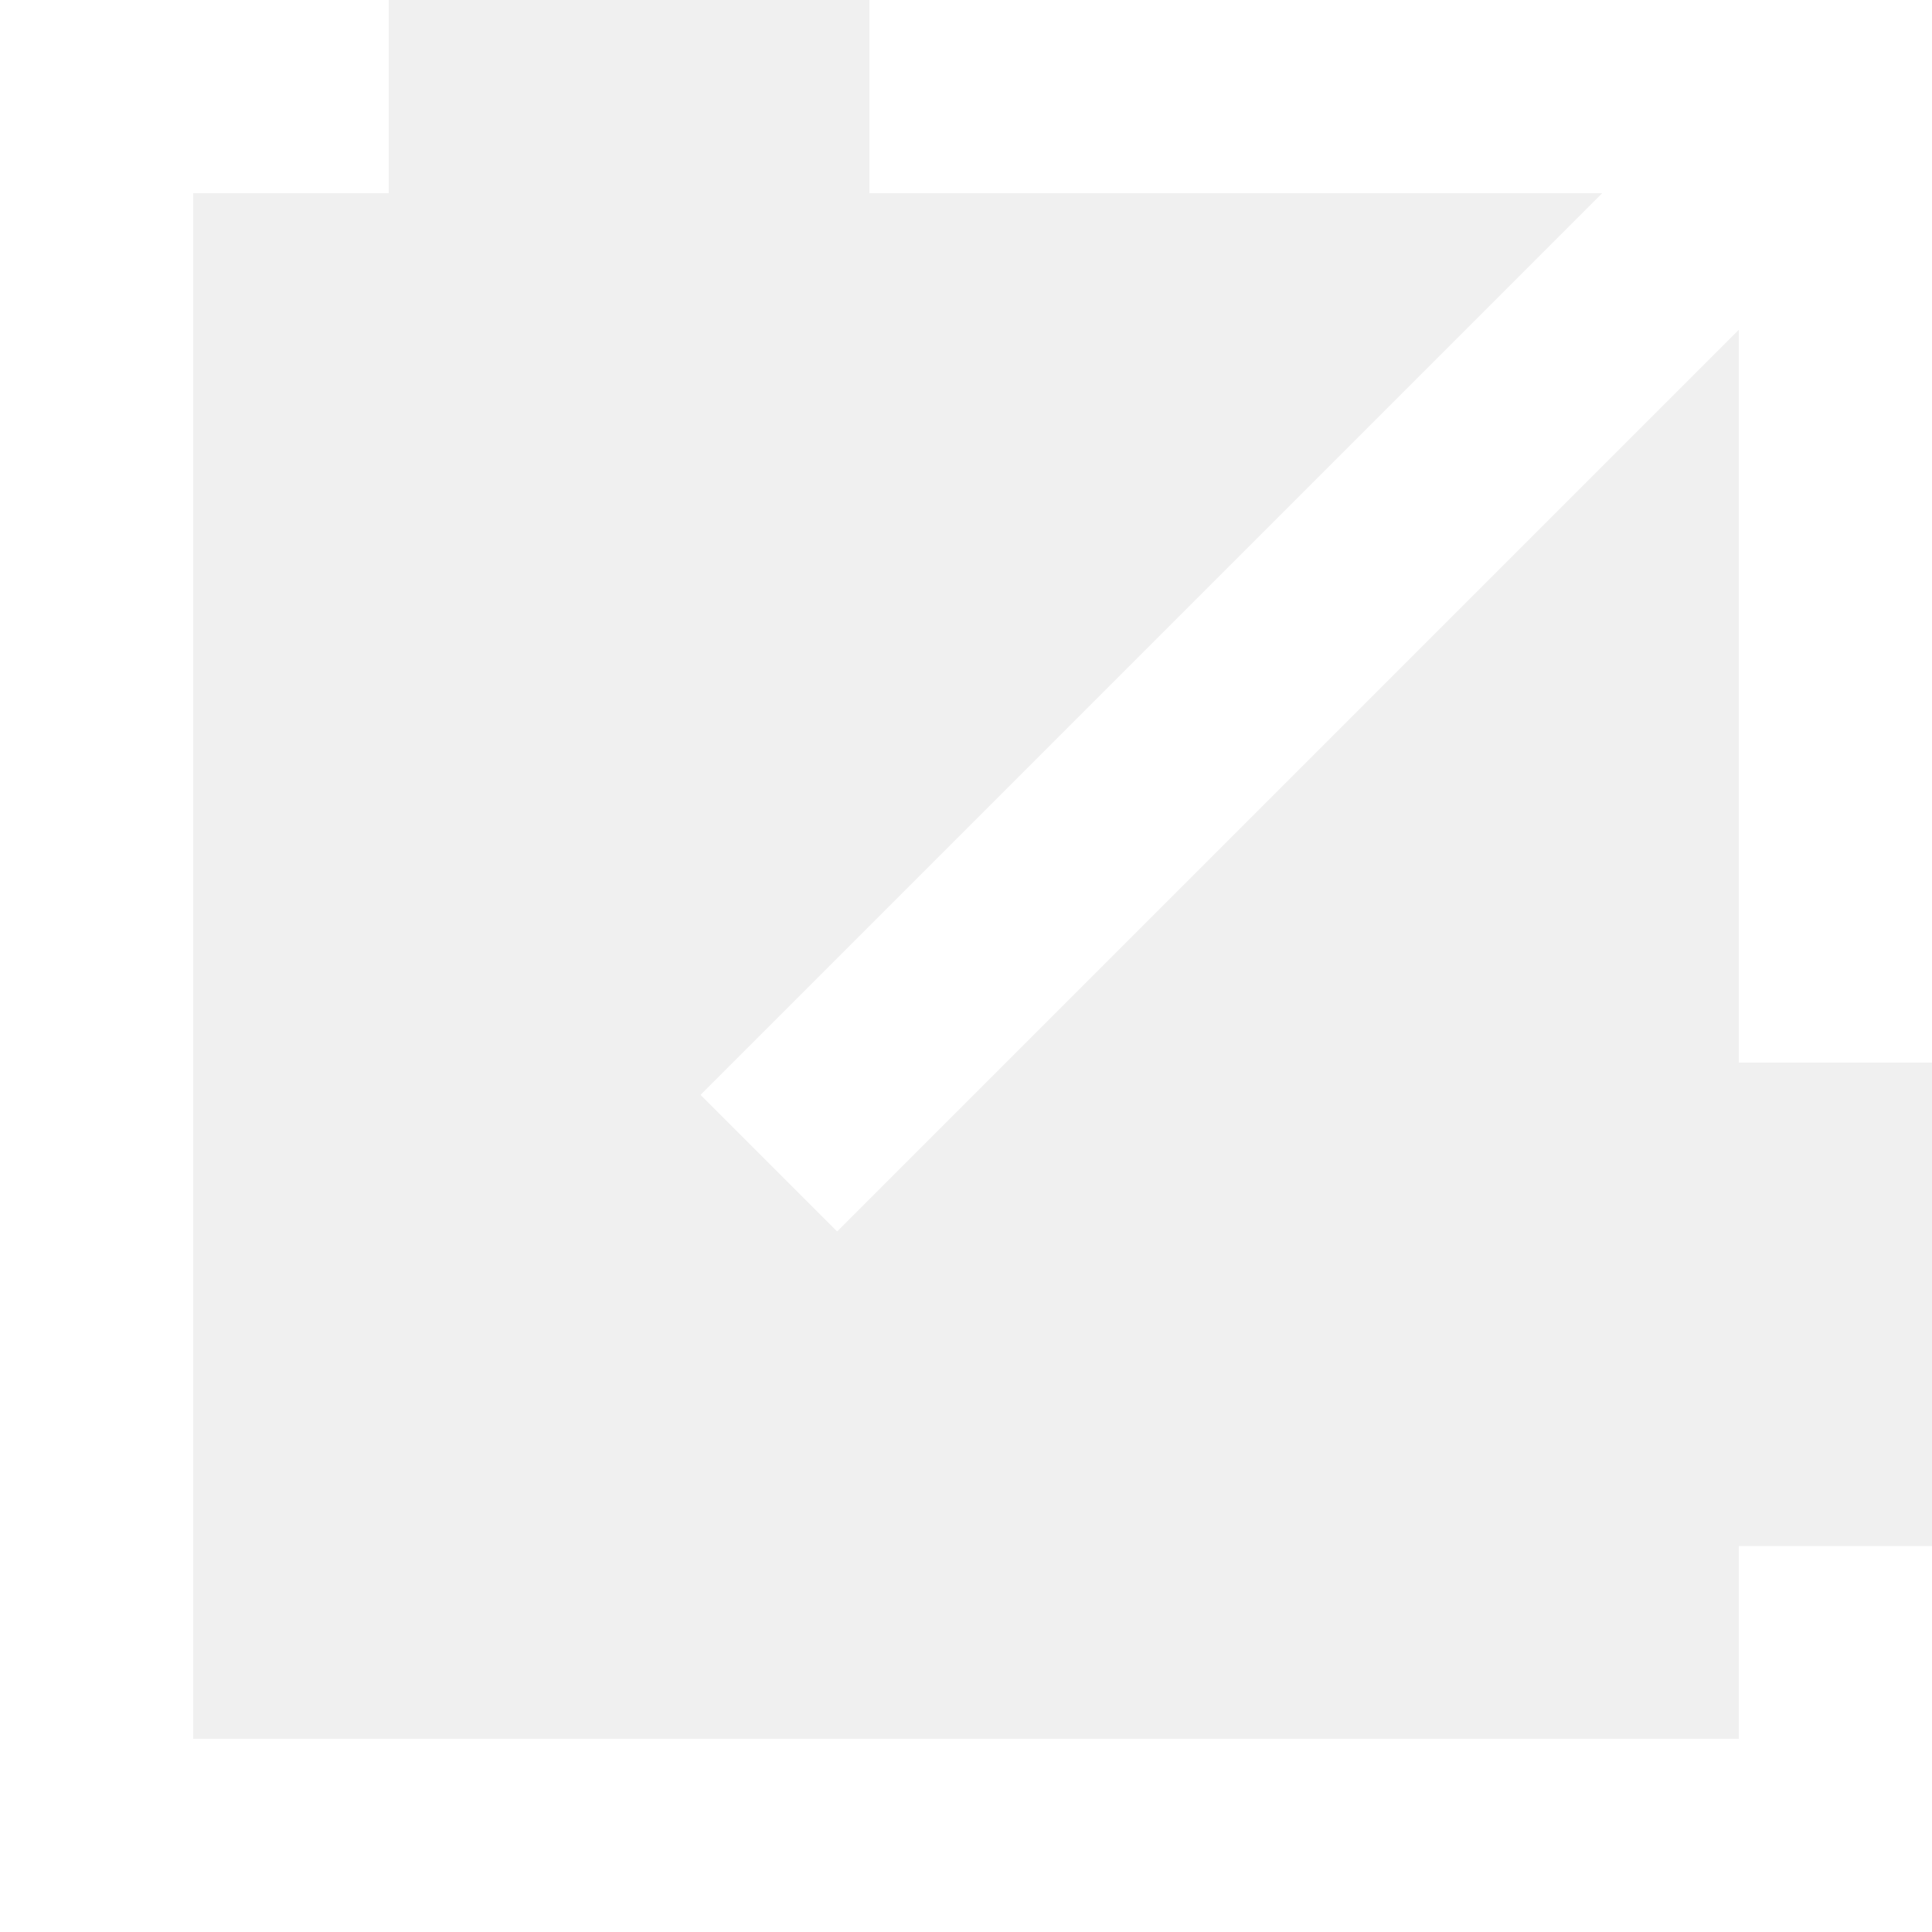
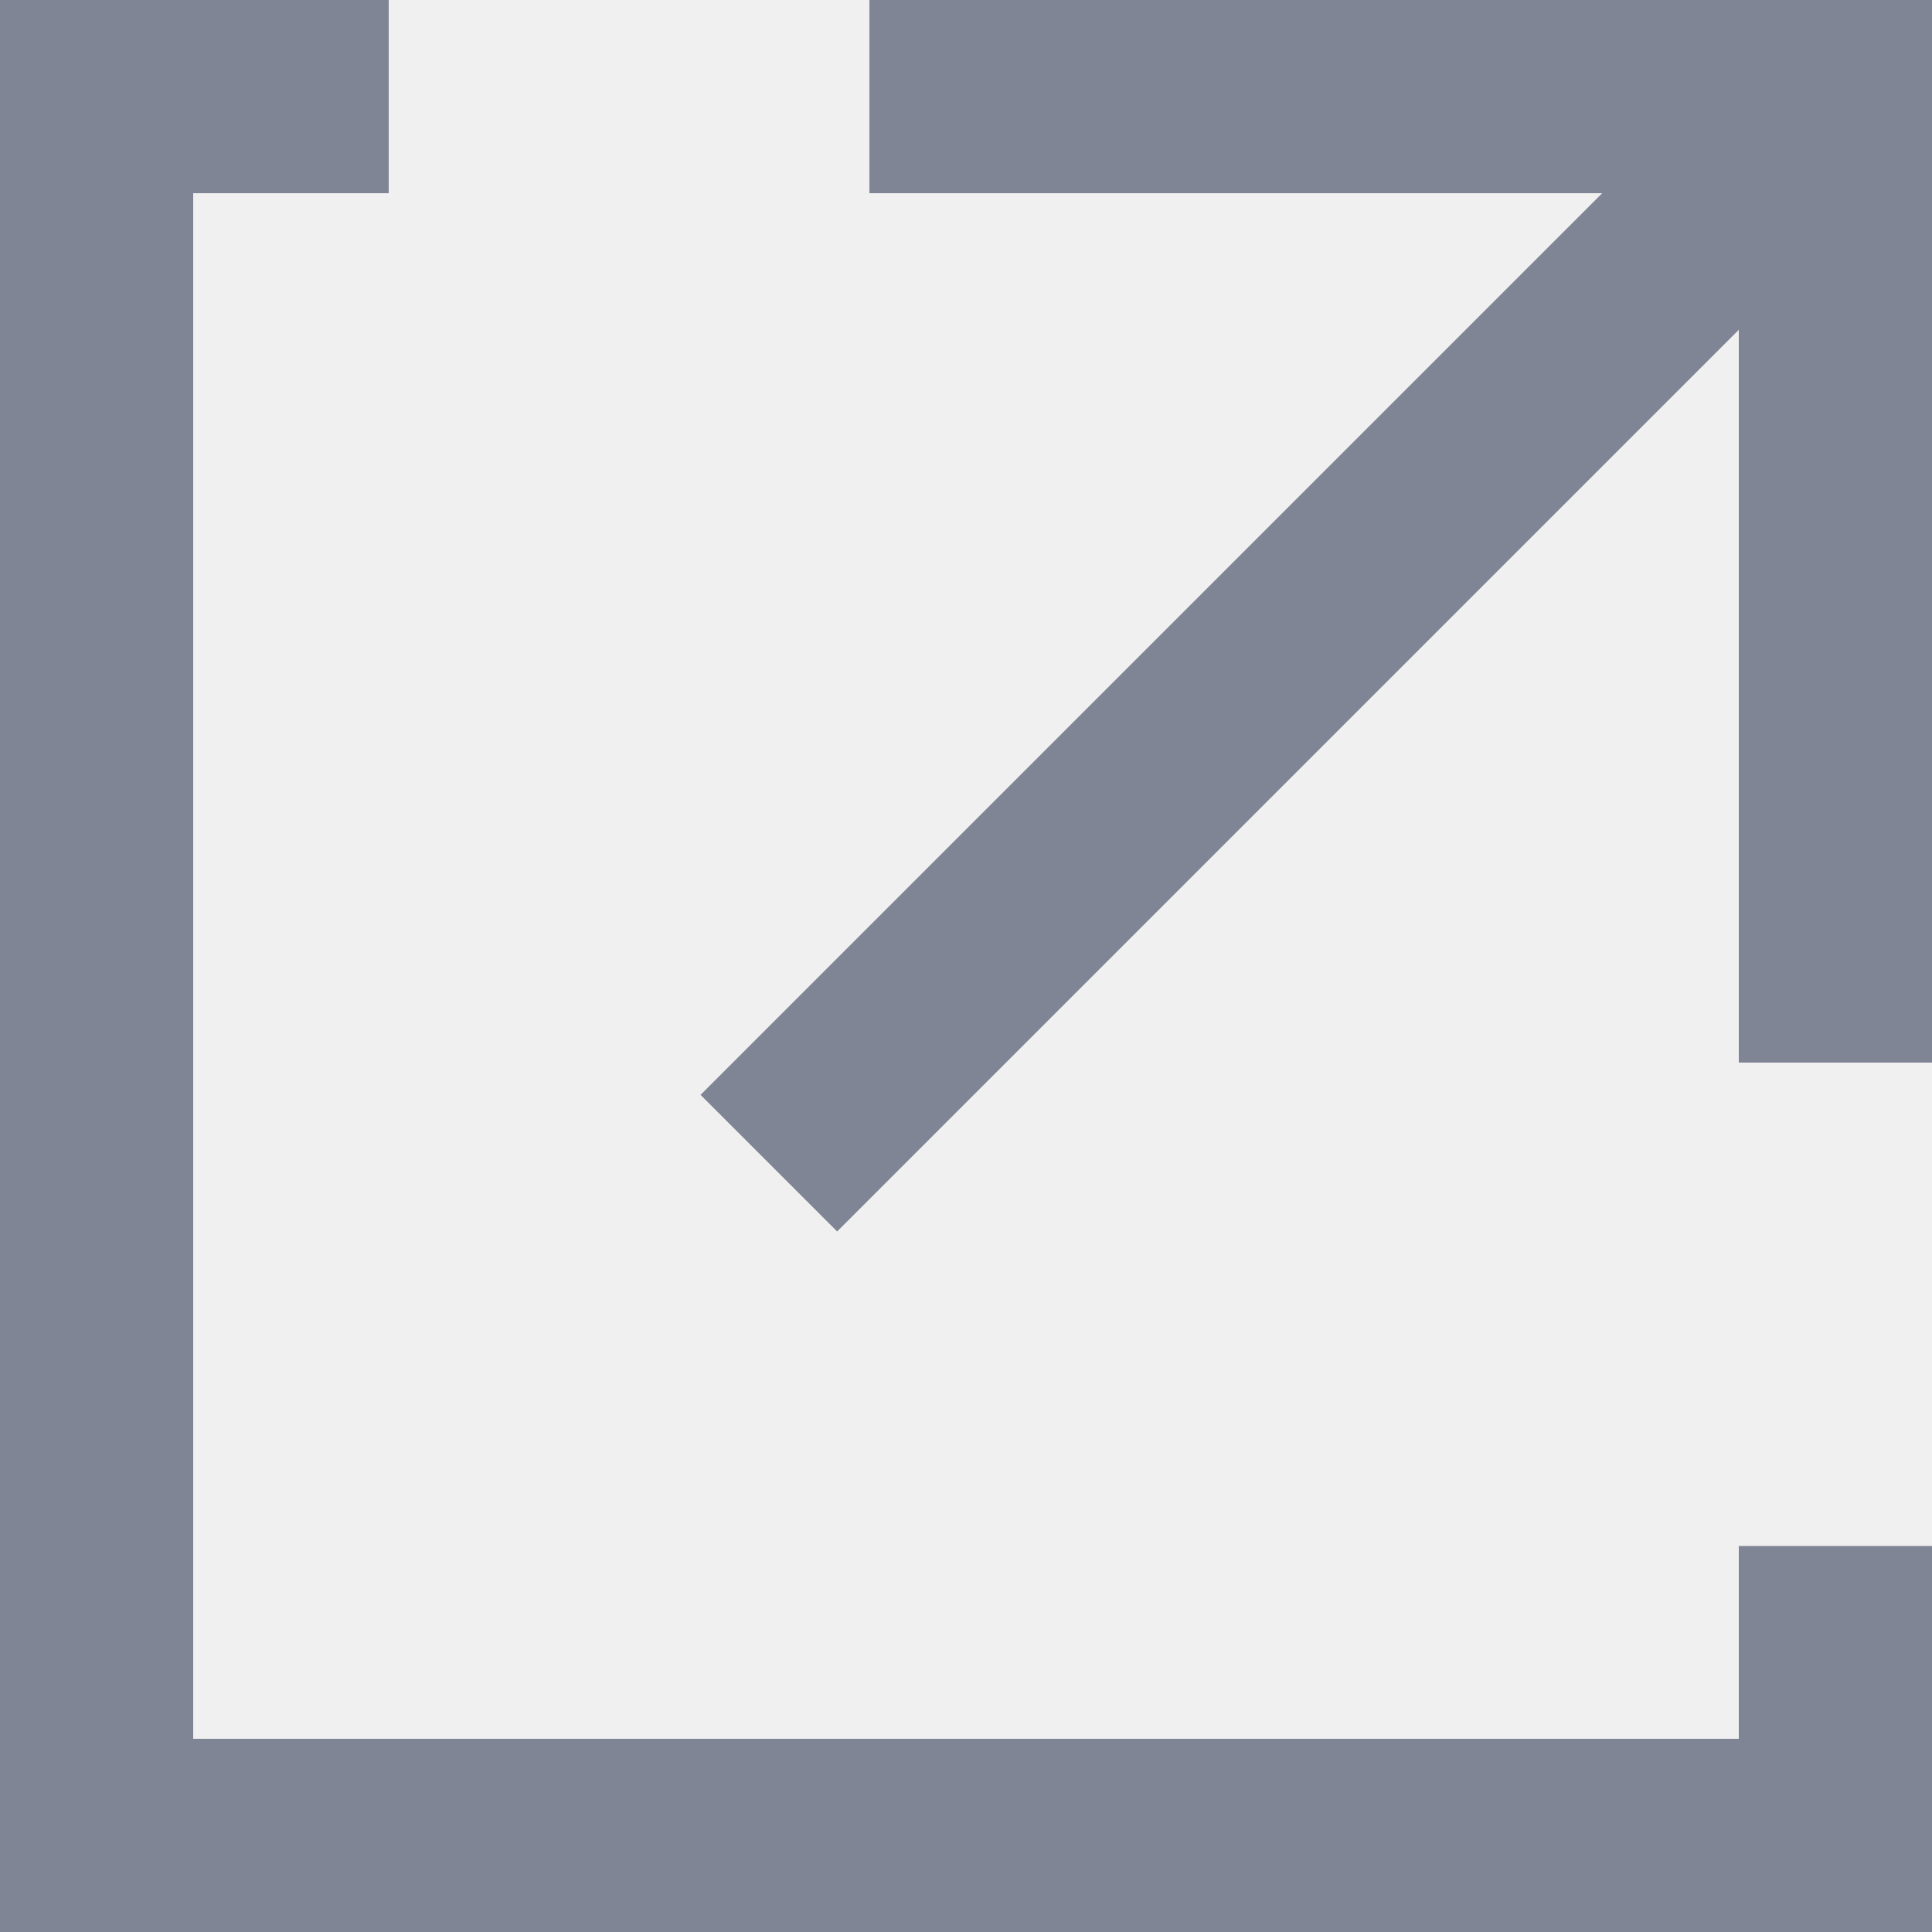
<svg xmlns="http://www.w3.org/2000/svg" width="10px" height="10px" viewBox="0 0 10 10" version="1.1">
  <defs />
  <g id="Page-1" stroke="none" stroke-width="1" fill="none" fill-rule="evenodd">
-     <g id="link" fill="#FFFFFF" fill-rule="nonzero">
+     <g id="link" fill="#808595" fill-rule="nonzero">
      <path d="M8.293,1 L4.5,1 L4.5,0 L10,0 L10,5.5 L9,5.5 L9,1.707 L4.333,6.374 L3.626,5.667 L8.293,1 Z M1,9 L9,9 L9,8.002 L10,8.002 L10,10 L0,10 L0,0 L2.012,0 L2.012,1 L1,1 L1,9 Z" id="Shape" />
    </g>
  </g>
</svg>
